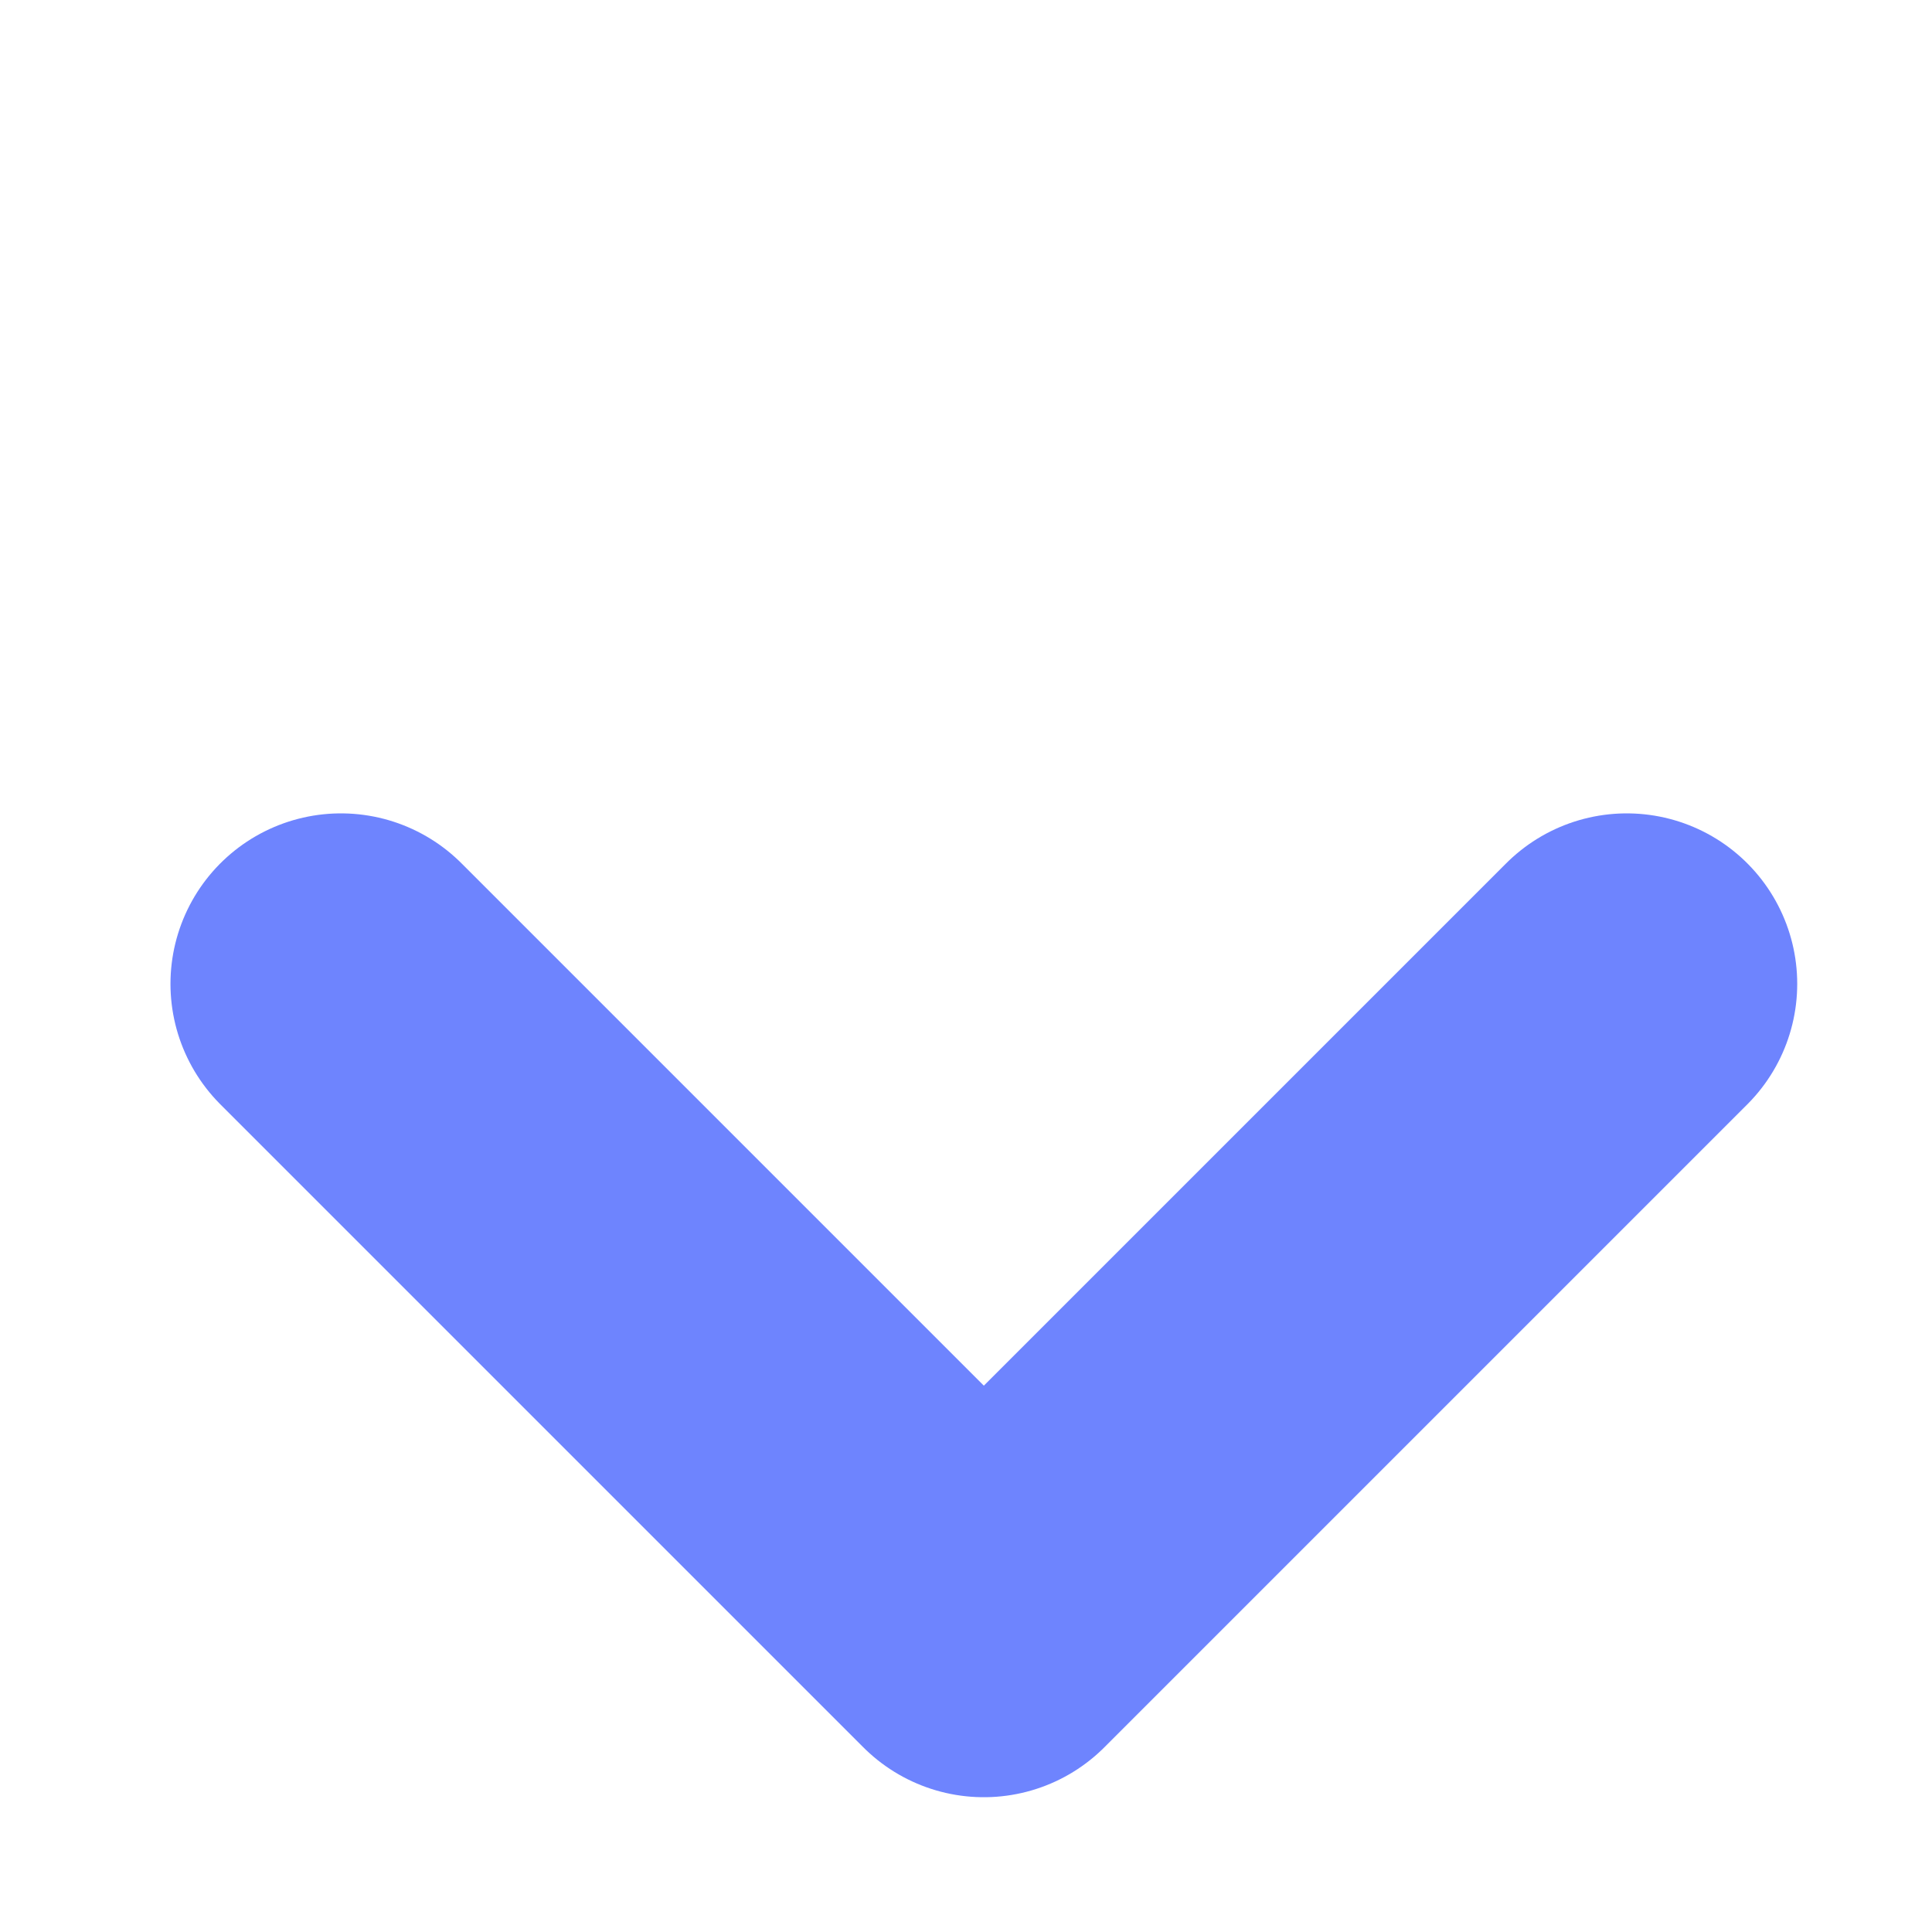
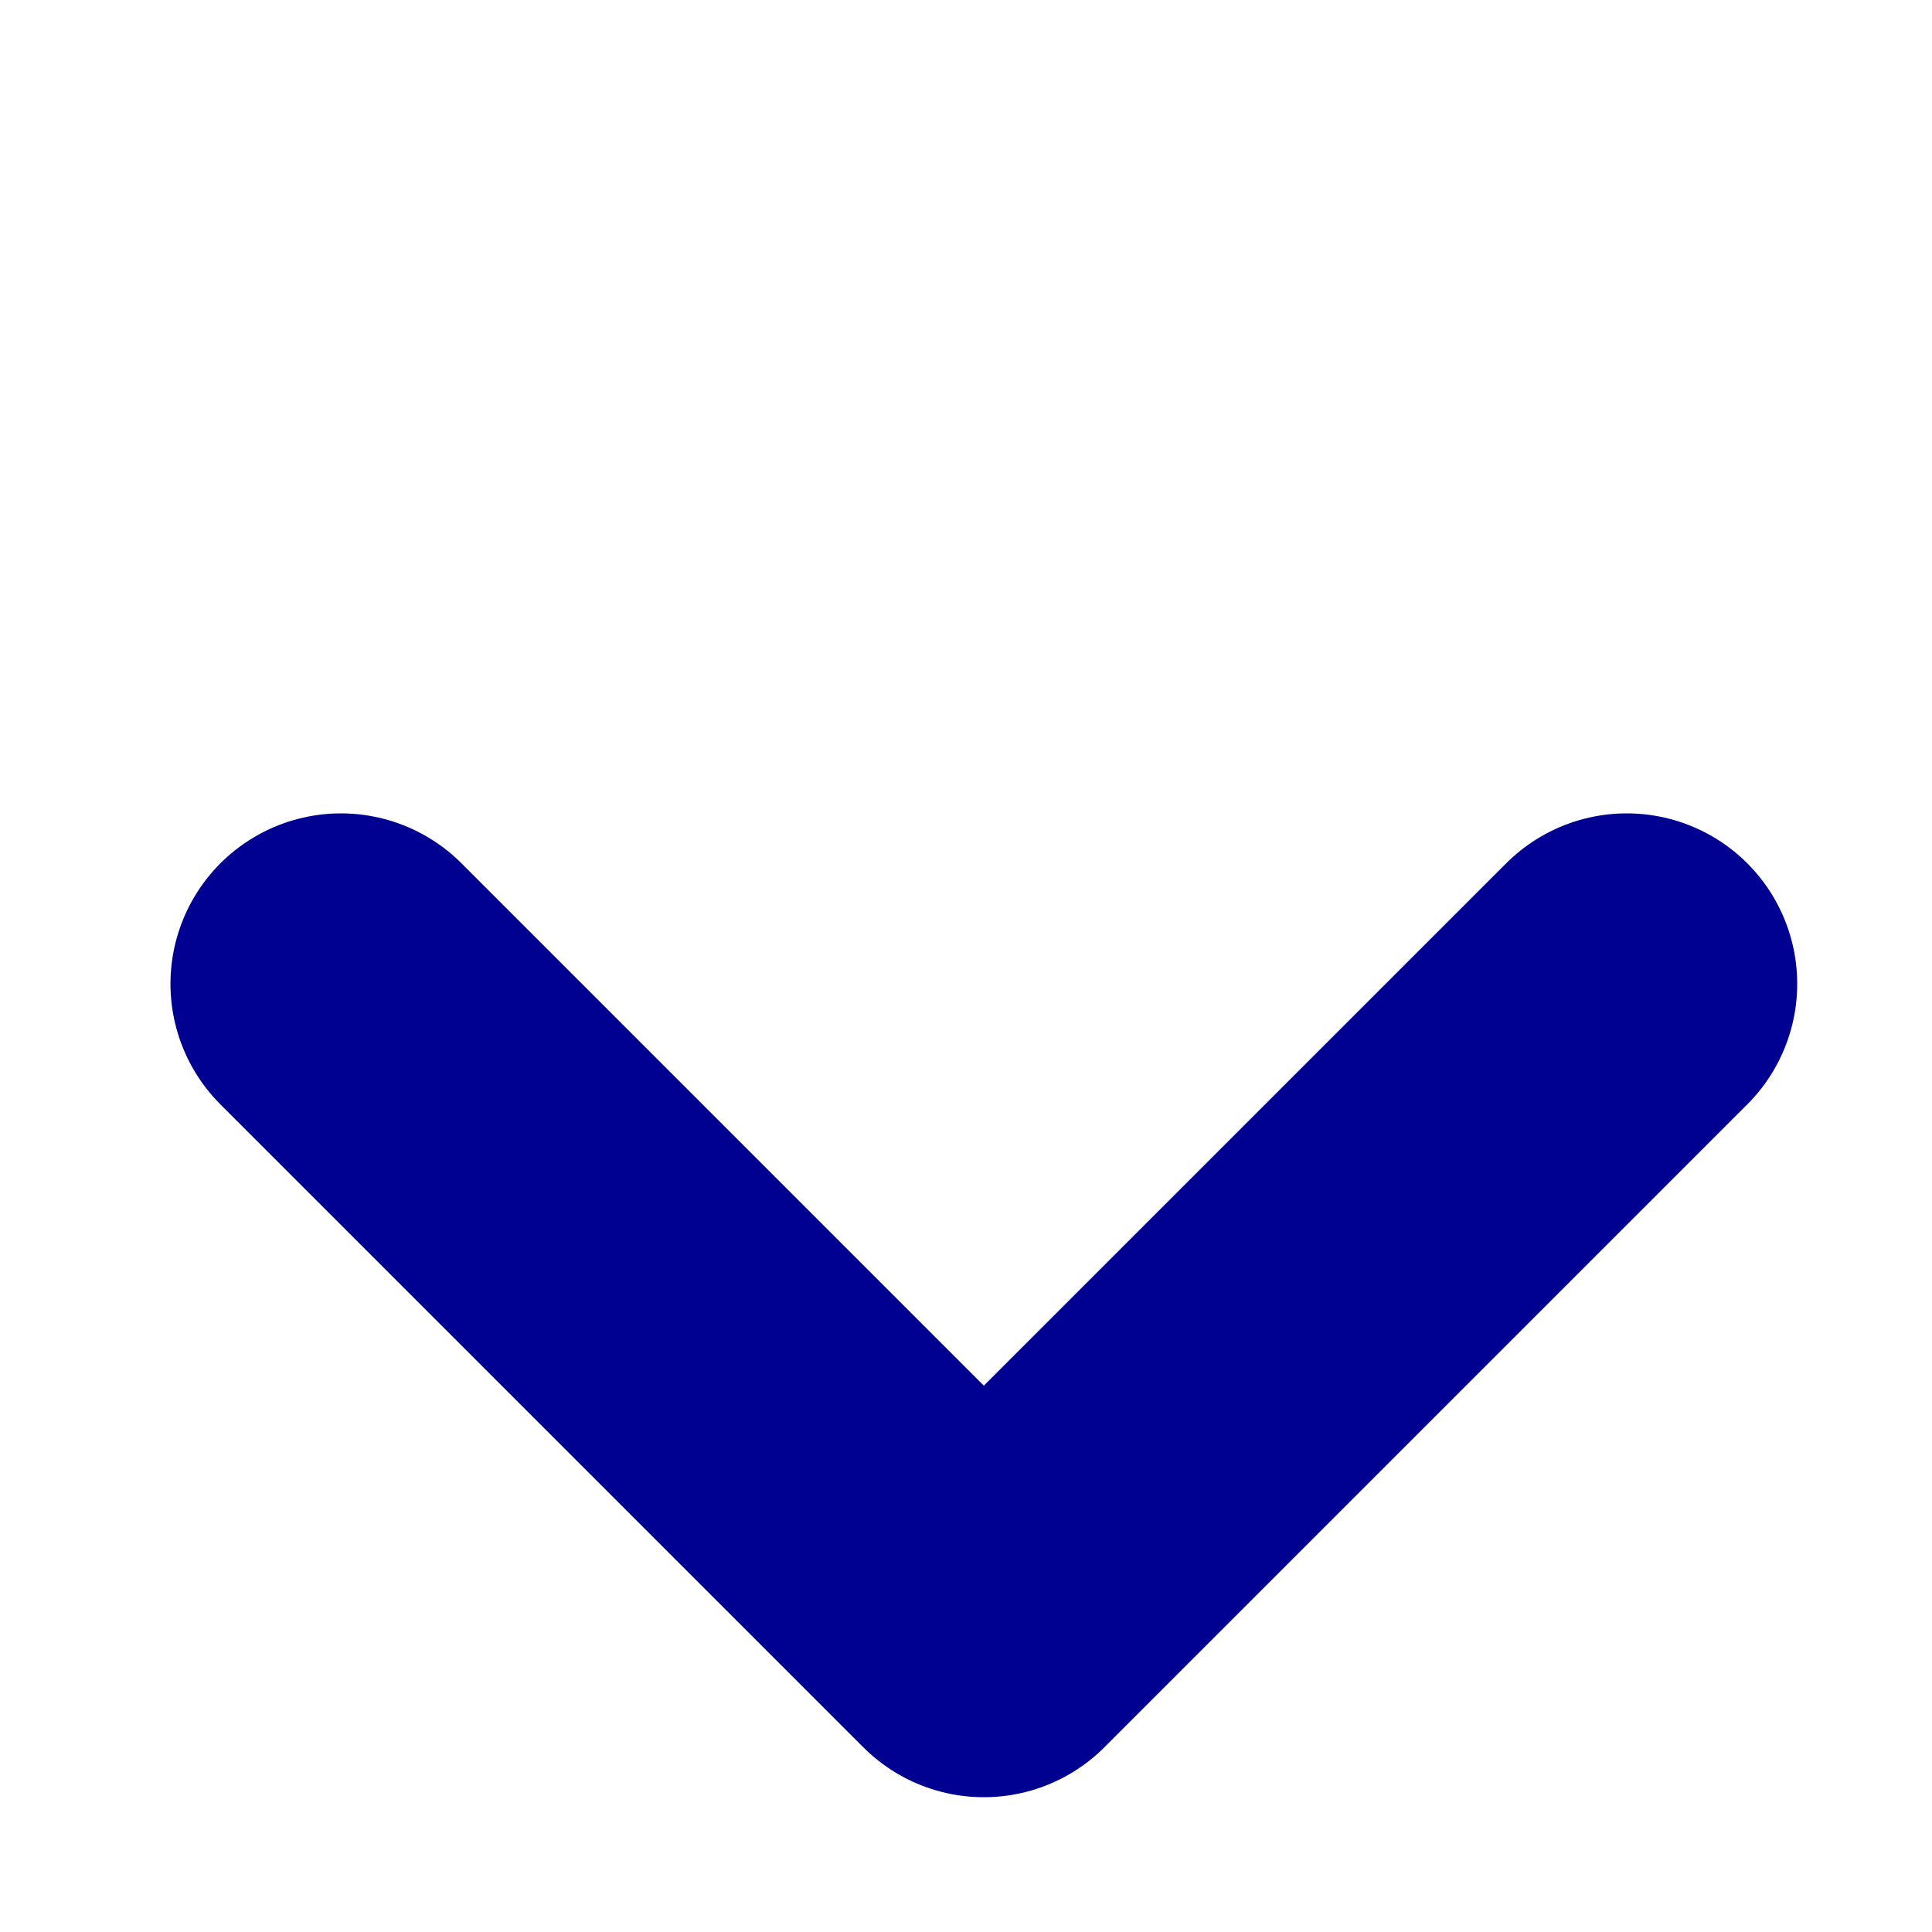
<svg xmlns="http://www.w3.org/2000/svg" width="17" height="17" viewBox="0 0 17 17" fill="none">
-   <path d="M14.314 8.657L8.657 14.314L3 8.657" stroke="#6E84FE" stroke-width="3" stroke-linecap="round" stroke-linejoin="round" />
+   <path d="M14.314 8.657L8.657 14.314L3 8.657" stroke="#000091" stroke-width="3" stroke-linecap="round" stroke-linejoin="round" />
</svg>
